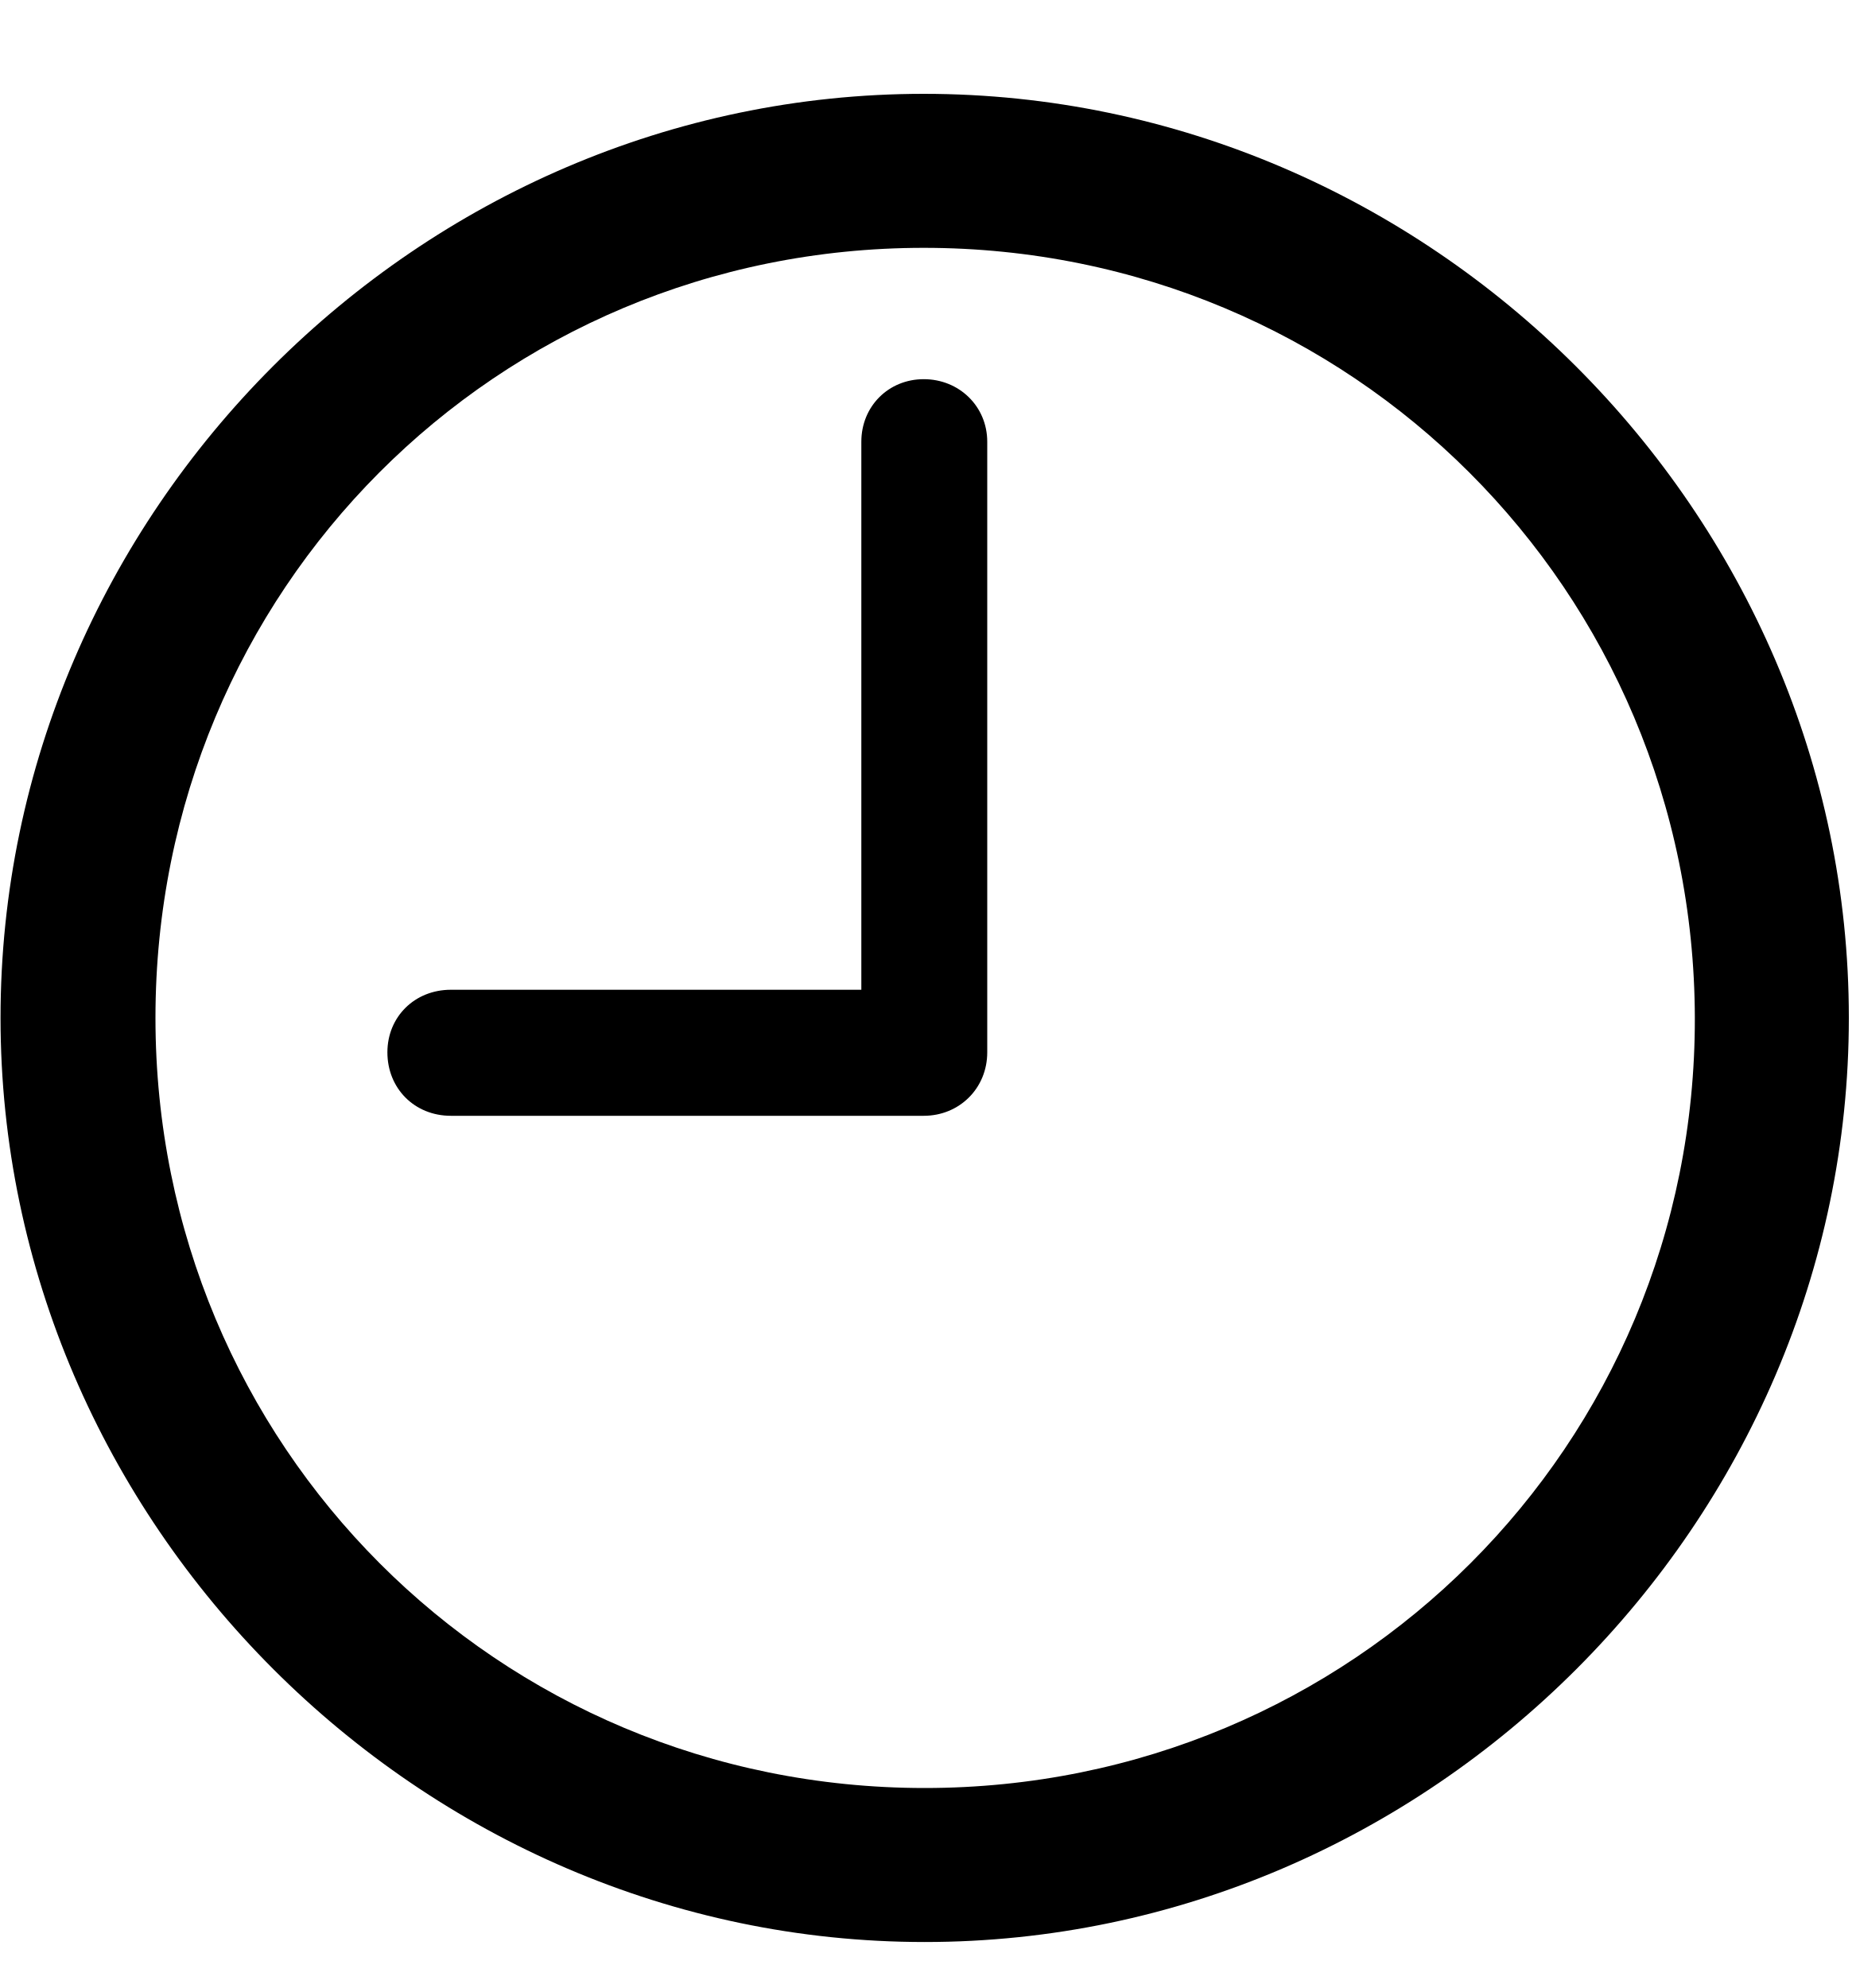
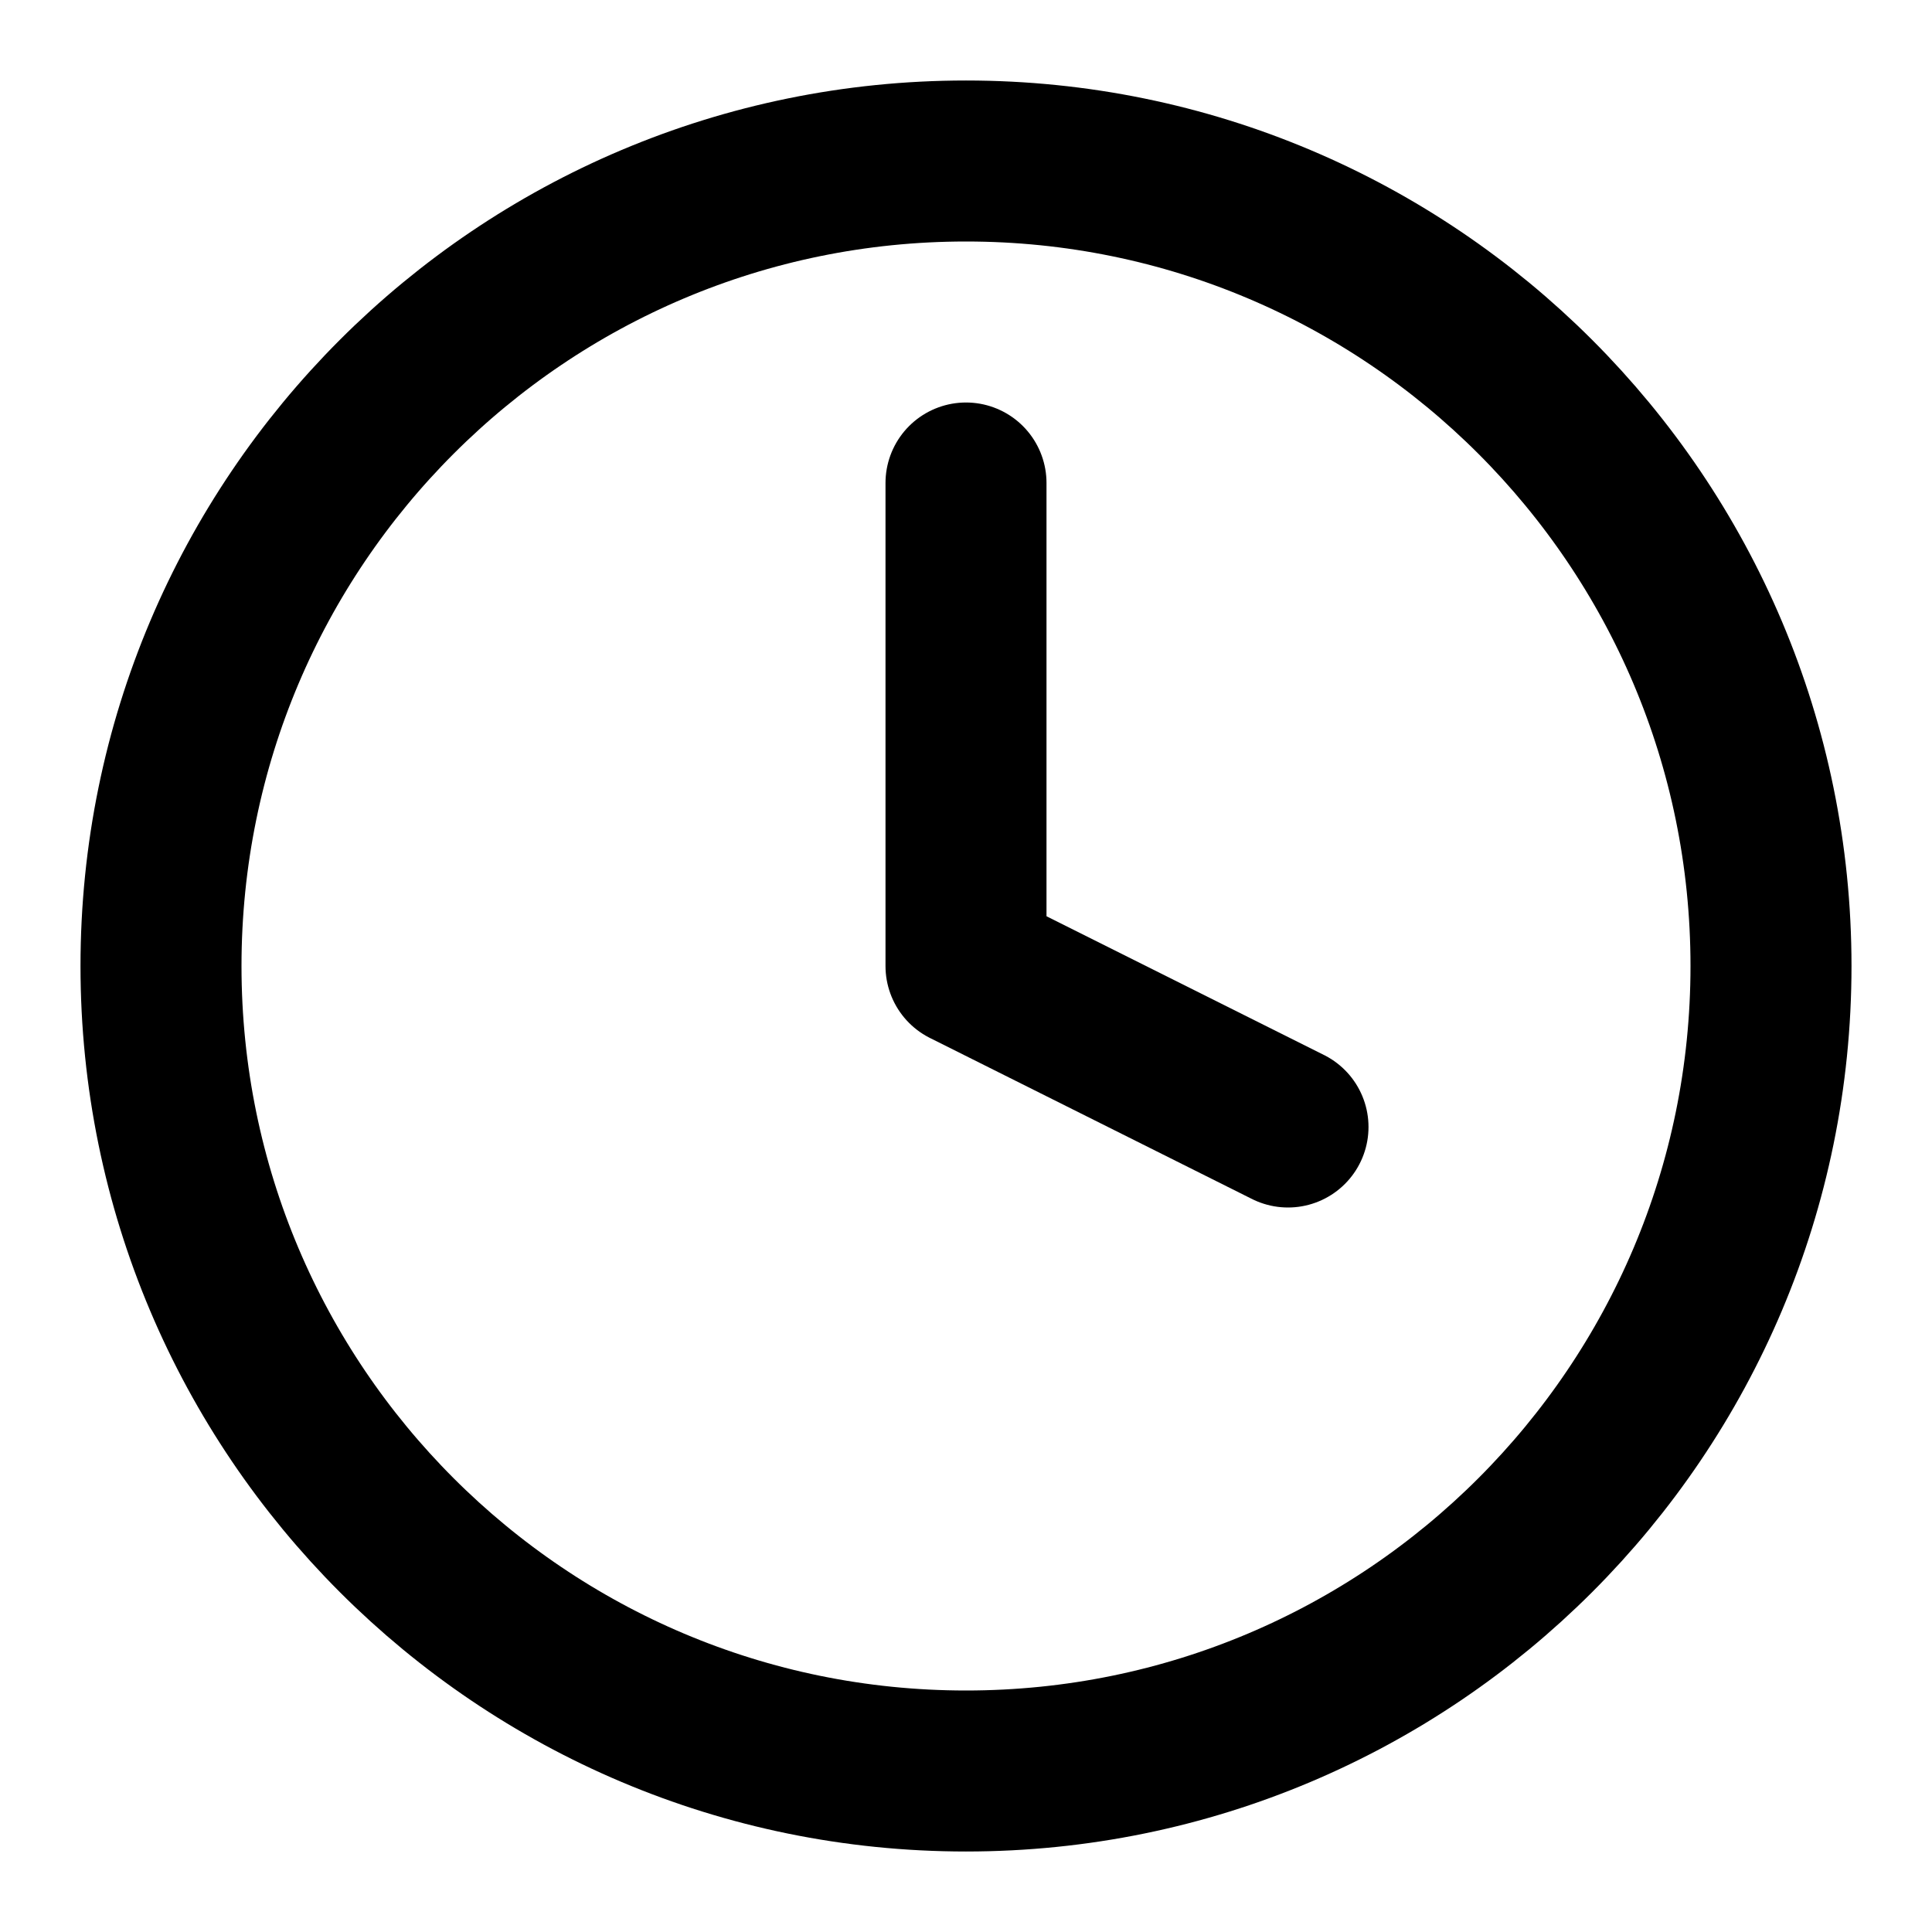
- <svg xmlns="http://www.w3.org/2000/svg" width="14" height="15" viewBox="0 0 14 15" fill="none">
-   <path d="M6.977 14.653C10.791 14.653 13.95 11.488 13.95 7.68C13.95 3.866 10.785 0.708 6.97 0.708C3.163 0.708 0.004 3.866 0.004 7.68C0.004 11.488 3.169 14.653 6.977 14.653ZM6.977 13.491C3.75 13.491 1.173 10.907 1.173 7.68C1.173 4.454 3.744 1.87 6.97 1.87C10.197 1.87 12.781 4.454 12.788 7.68C12.794 10.907 10.204 13.491 6.977 13.491ZM3.402 8.419H6.97C7.237 8.419 7.449 8.213 7.449 7.94V3.333C7.449 3.066 7.237 2.861 6.97 2.861C6.704 2.861 6.499 3.066 6.499 3.333V7.468H3.402C3.128 7.468 2.923 7.673 2.923 7.94C2.923 8.213 3.128 8.419 3.402 8.419Z" fill="black" />
+ <svg xmlns="http://www.w3.org/2000/svg" class="feather feather-clock" fill="none" height="24" stroke="currentColor" stroke-linecap="round" stroke-linejoin="round" stroke-width="2" viewBox="0 0 24 24" width="24">
+   <circle cx="12" cy="12" r="10" />
+   <polyline points="12 6 12 12 16 14" />
</svg>
